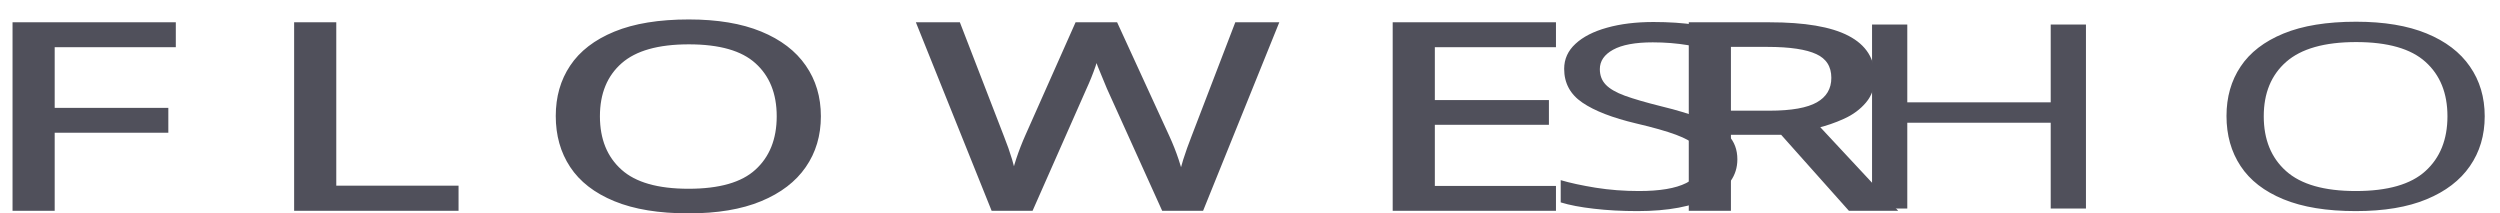
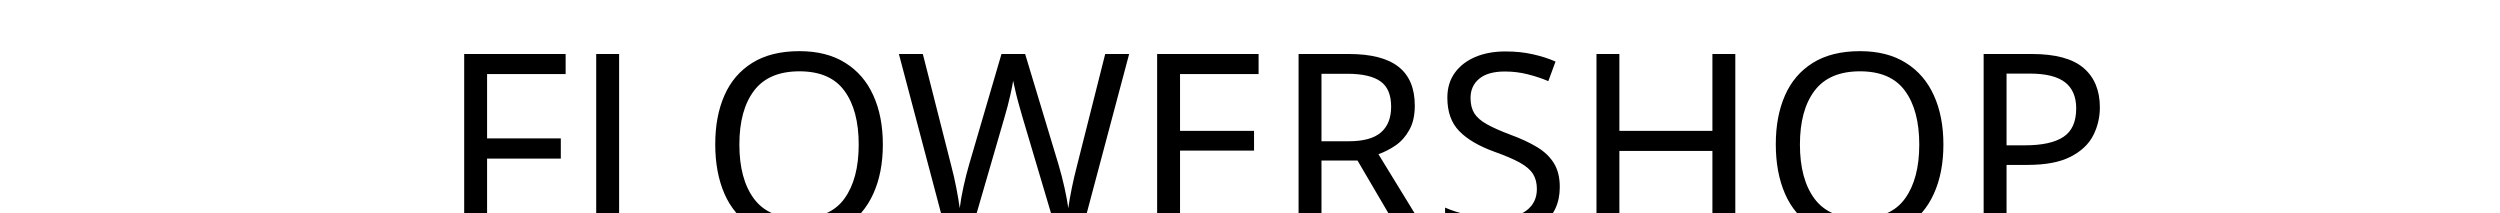
- <svg xmlns="http://www.w3.org/2000/svg" id="Слой_1" data-name="Слой 1" viewBox="0 0 412.75 35.08">
-   <defs>
-     <style>
-       .cls-1 {
-         font-size: 42.54px;
-         fill: #50505b;
-         font-family: Pompiere-Regular, Pompiere ;
-         letter-spacing: 0.2em;
-       }
- 
-       .cls-2 {
-         stroke: #50505b;
-         stroke-miterlimit: 10;
-         stroke-width: 0.75px;
-       }
- 
-       .cls-3 {
-         letter-spacing: 0.2em;
-       }
-     </style>
+ <svg xmlns="http://www.w3.org/2000/svg" cursor="default" style="zoom: 1;" id="Слой_1" data-name="Слой 1" viewBox="0 0 412.75 35.08" visibility="visible">
+   <defs visibility="visible">
+     <style>.cls-1 { font-size: 42.54px; fill: #50505b; font-family: Pompiere-Regular, Pompiere ; letter-spacing: 0.2em; } .cls-2 { stroke: #50505b; stroke-miterlimit: 10; stroke-width: 0.75px; } .cls-3 { letter-spacing: 0.2em; }</style>
  </defs>
-   <text class="cls-1" transform="translate(-3.63 34.43) scale(1.52 1)">
-     <tspan class="cls-2">FLOWER</tspan>
-     <tspan class="cls-3" x="169.74" y="0">SHOP</tspan>
-   </text>
+   <text stroke="none" style="outline-style:none;" id="text1" stroke-width="1px" x="210.694px" text-rendering="geometricPrecision" font-family="ChalkboardSE-Bold" fill="#000000" font-size="3.5em" y="38.897px" transform="" text-anchor="middle" visibility="visible">FLOWERSHOP</text>
</svg>
